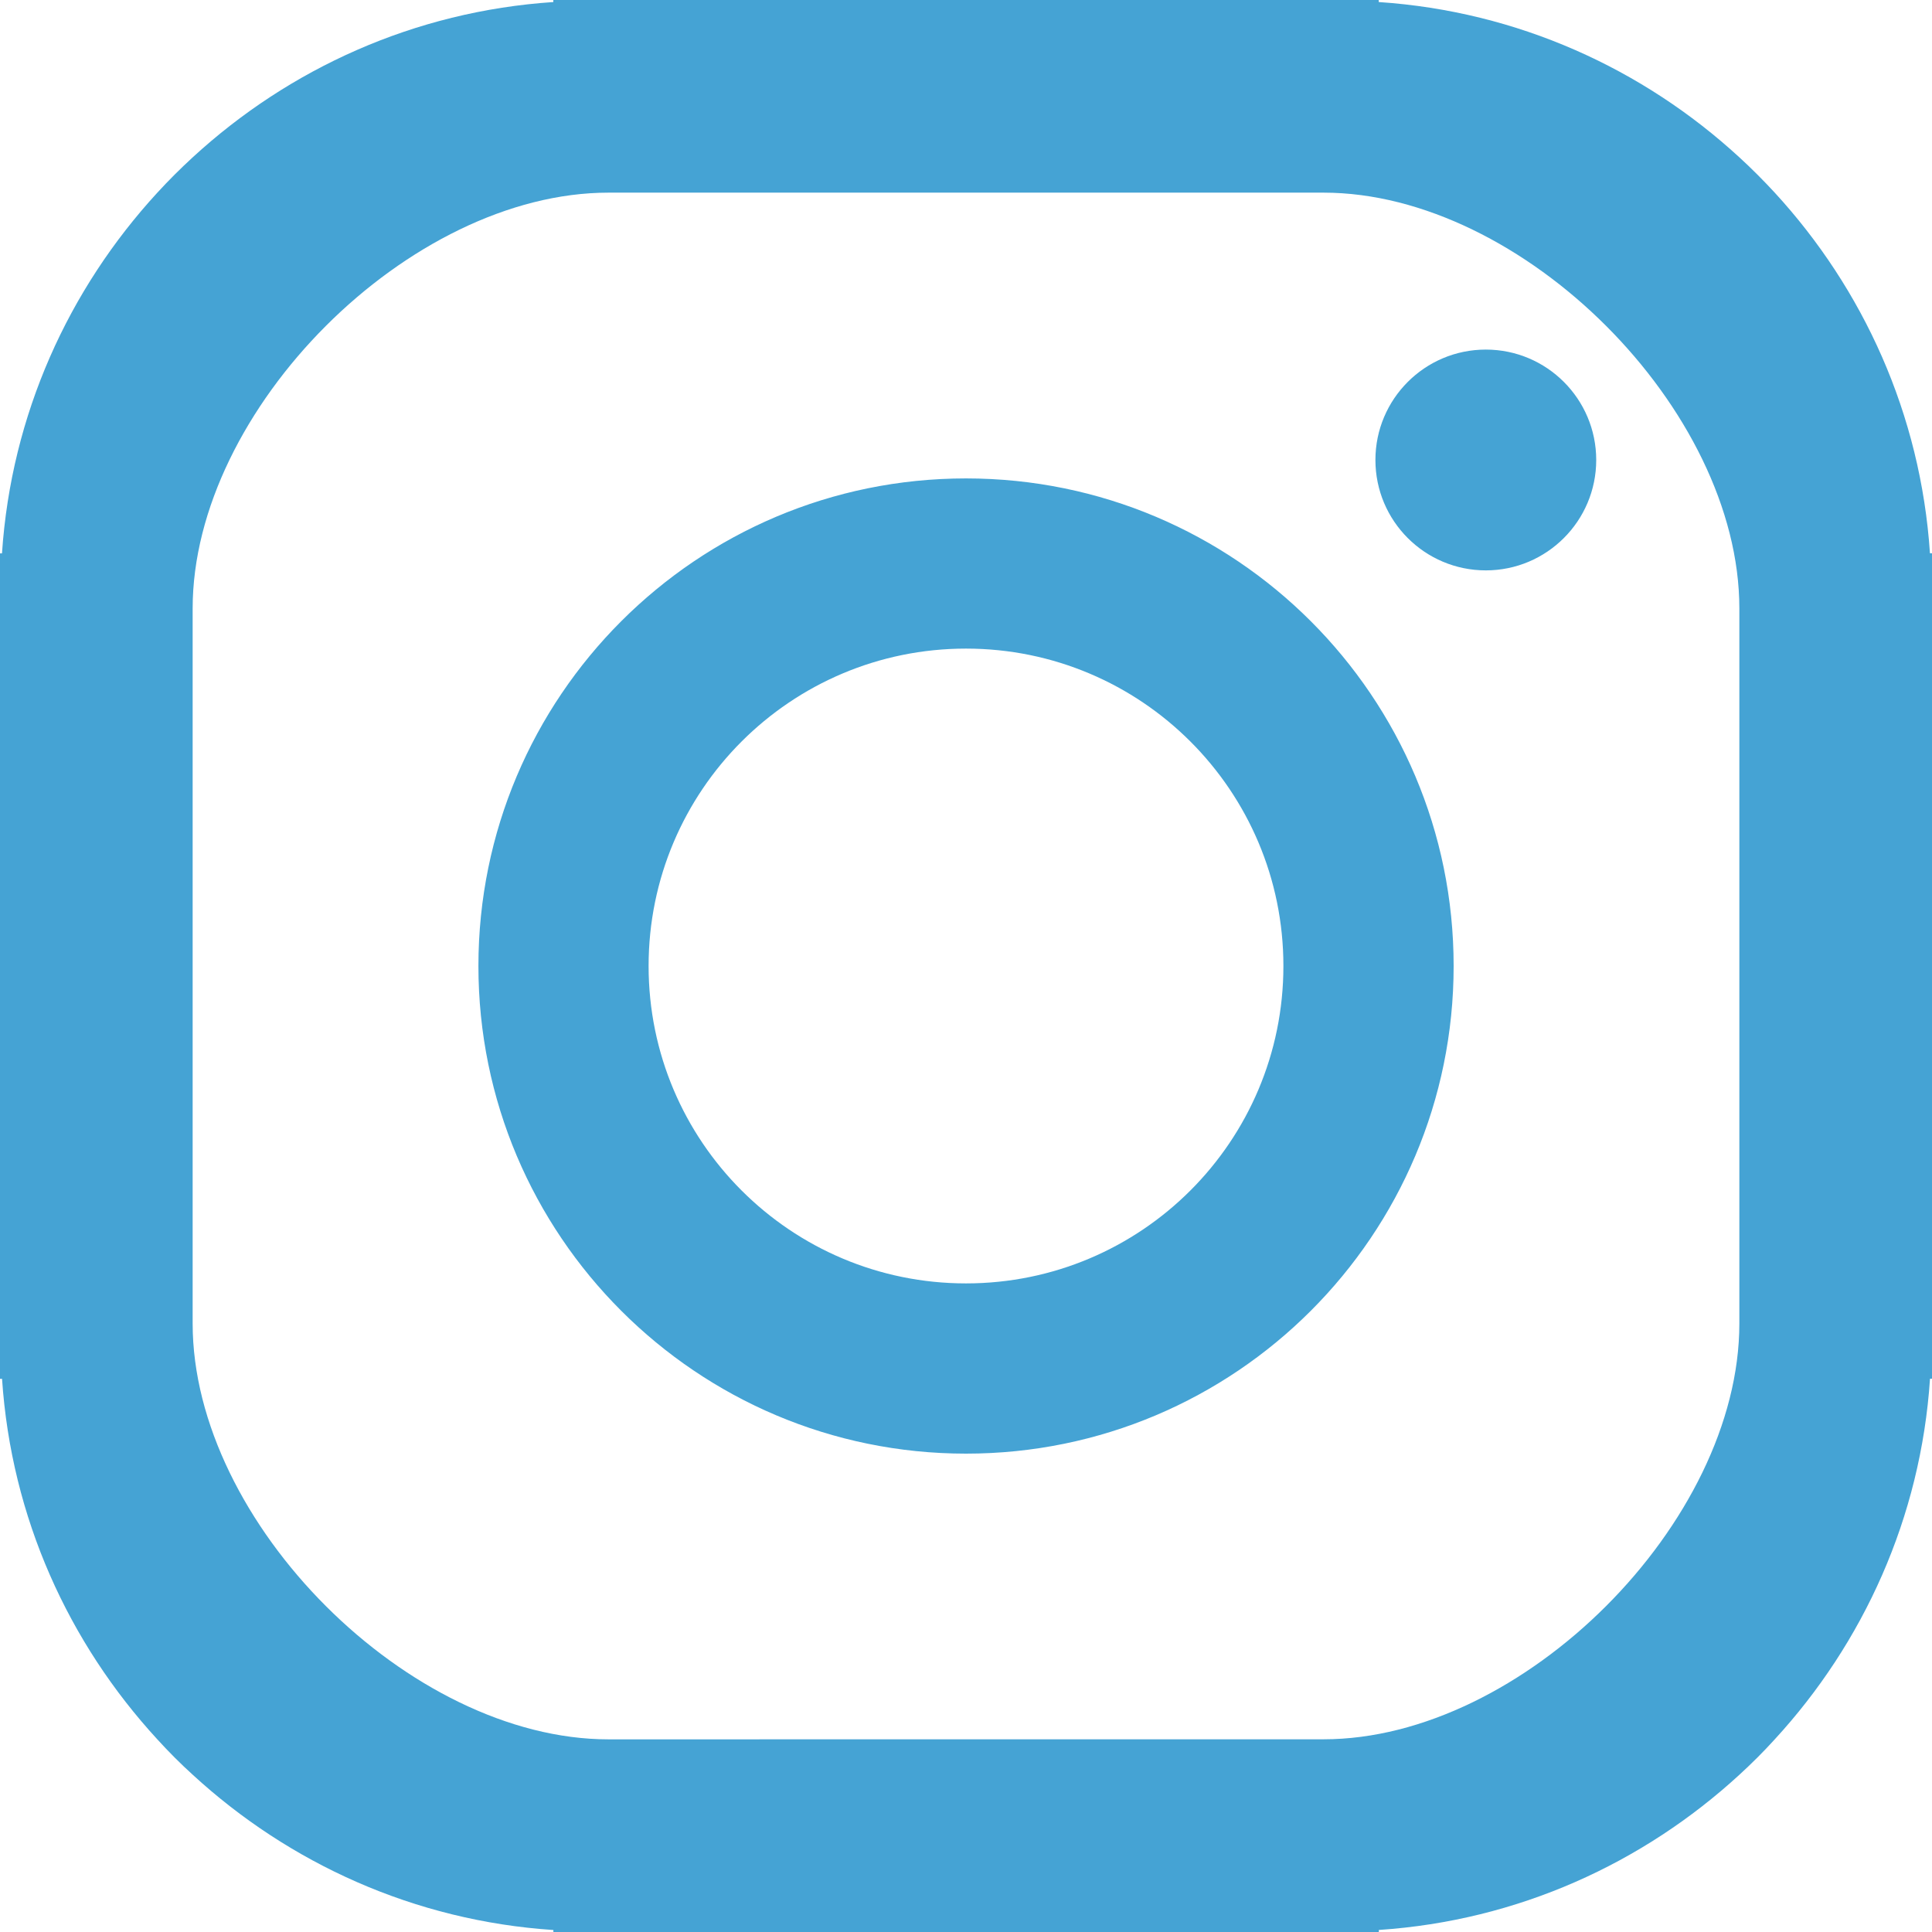
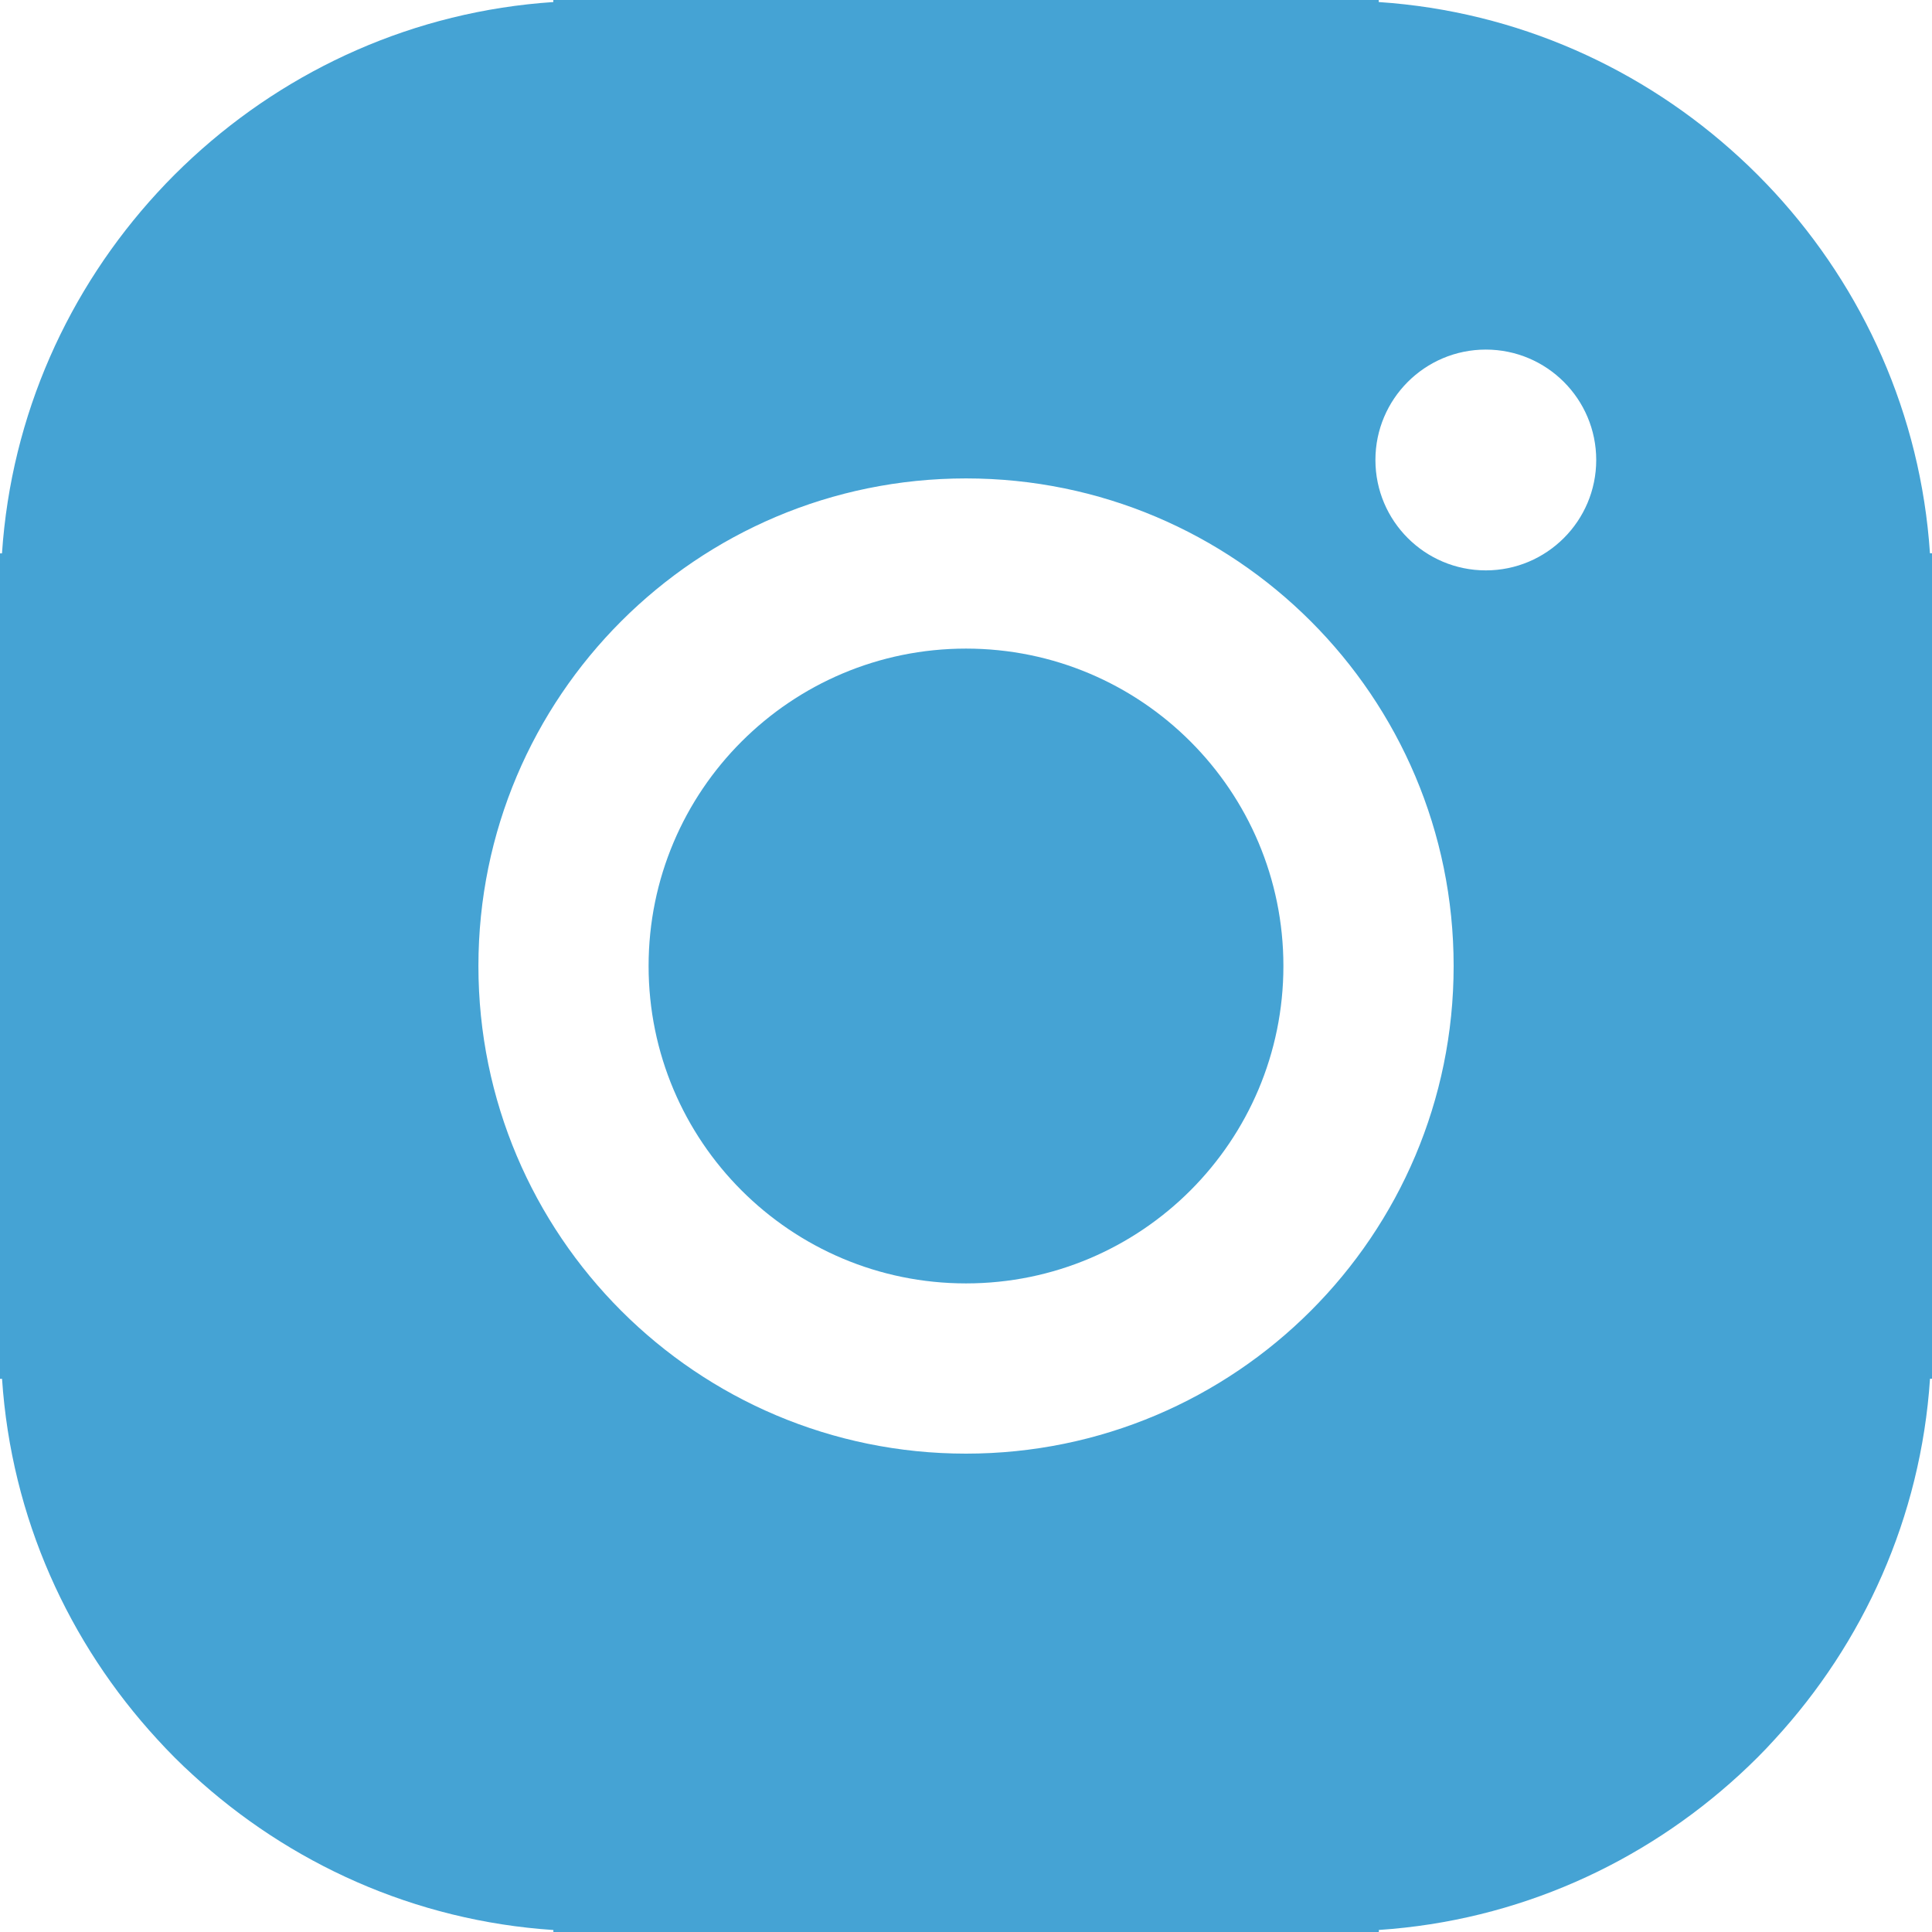
<svg xmlns="http://www.w3.org/2000/svg" version="1.1" id="Layer_1" x="0px" y="0px" width="35px" height="35px" viewBox="0 0 35 35" enable-background="new 0 0 35 35" xml:space="preserve">
-   <path fill="#45A3D4" d="M17.5,8.667c-4.879,0-8.833,3.955-8.833,8.833s3.955,8.834,8.833,8.834s8.834-3.955,8.834-8.834  S22.379,8.667,17.5,8.667z M17.5,23.25c-3.176,0-5.75-2.574-5.75-5.75s2.574-5.75,5.75-5.75s5.75,2.574,5.75,5.75  S20.676,23.25,17.5,23.25z M24.917,8.333c0-1.104,0.896-2,2-2s2,0.896,2,2s-0.896,2-2,2S24.917,9.438,24.917,8.333z M34.963,10.023  c-0.168-2.518-1.209-4.789-2.812-6.533c-0.205-0.222-0.418-0.436-0.641-0.64c-1.744-1.604-4.016-2.645-6.533-2.813V0H24.25h-13.5  h-0.726v0.037C7.506,0.205,5.235,1.246,3.49,2.851c-0.222,0.204-0.436,0.417-0.64,0.64c-1.604,1.745-2.646,4.016-2.814,6.534H0  v0.726v13.5v0.728h0.037c0.168,2.519,1.209,4.787,2.814,6.532c0.204,0.224,0.417,0.438,0.64,0.64  c1.745,1.604,4.016,2.646,6.534,2.813V35h0.726h13.5h0.728v-0.037c2.519-0.168,4.787-1.209,6.532-2.812  c0.224-0.205,0.438-0.418,0.64-0.641c1.604-1.744,2.646-4.016,2.813-6.533H35V24.25v-13.5v-0.727H34.963z M11.024,31.51  c-3.608,0-7.534-3.926-7.534-7.533V11.024c0-3.608,3.925-7.534,7.534-7.534h12.953c3.607,0,7.533,3.926,7.533,7.533v12.954  c0,3.606-3.926,7.532-7.533,7.532L11.024,31.51L11.024,31.51z" />
+   <g>
+     <circle fill="#45A3D4" cx="17.5" cy="17.5" r="5.75" />
+     <path fill="#45A3D4" d="M34.963,10.023c-0.168-2.518-1.209-4.789-2.812-6.533c-0.205-0.222-0.418-0.436-0.641-0.64   c-1.744-1.604-4.016-2.645-6.533-2.813V0H24.25h-13.5h-0.726v0.037C7.506,0.205,5.235,1.246,3.49,2.851   c-0.222,0.204-0.436,0.417-0.64,0.64c-1.604,1.745-2.646,4.016-2.814,6.534H0v0.726v13.5v0.728h0.037   c0.168,2.52,1.209,4.787,2.814,6.532c0.204,0.224,0.417,0.438,0.64,0.64c1.745,1.604,4.016,2.646,6.534,2.813V35h0.726h13.5h0.728   v-0.037c2.52-0.168,4.787-1.209,6.533-2.812c0.223-0.205,0.438-0.418,0.639-0.641c1.604-1.744,2.646-4.016,2.813-6.533H35V24.25   v-13.5v-0.727H34.963z M17.5,26.334c-4.878,0-8.833-3.956-8.833-8.834s3.954-8.833,8.833-8.833s8.834,3.954,8.834,8.833   S22.378,26.334,17.5,26.334z M26.917,10.333c-1.104,0-2-0.895-2-2c0-1.104,0.896-2,2-2s2,0.896,2,2S28.021,10.333,26.917,10.333z" />
+   </g>
</svg>
